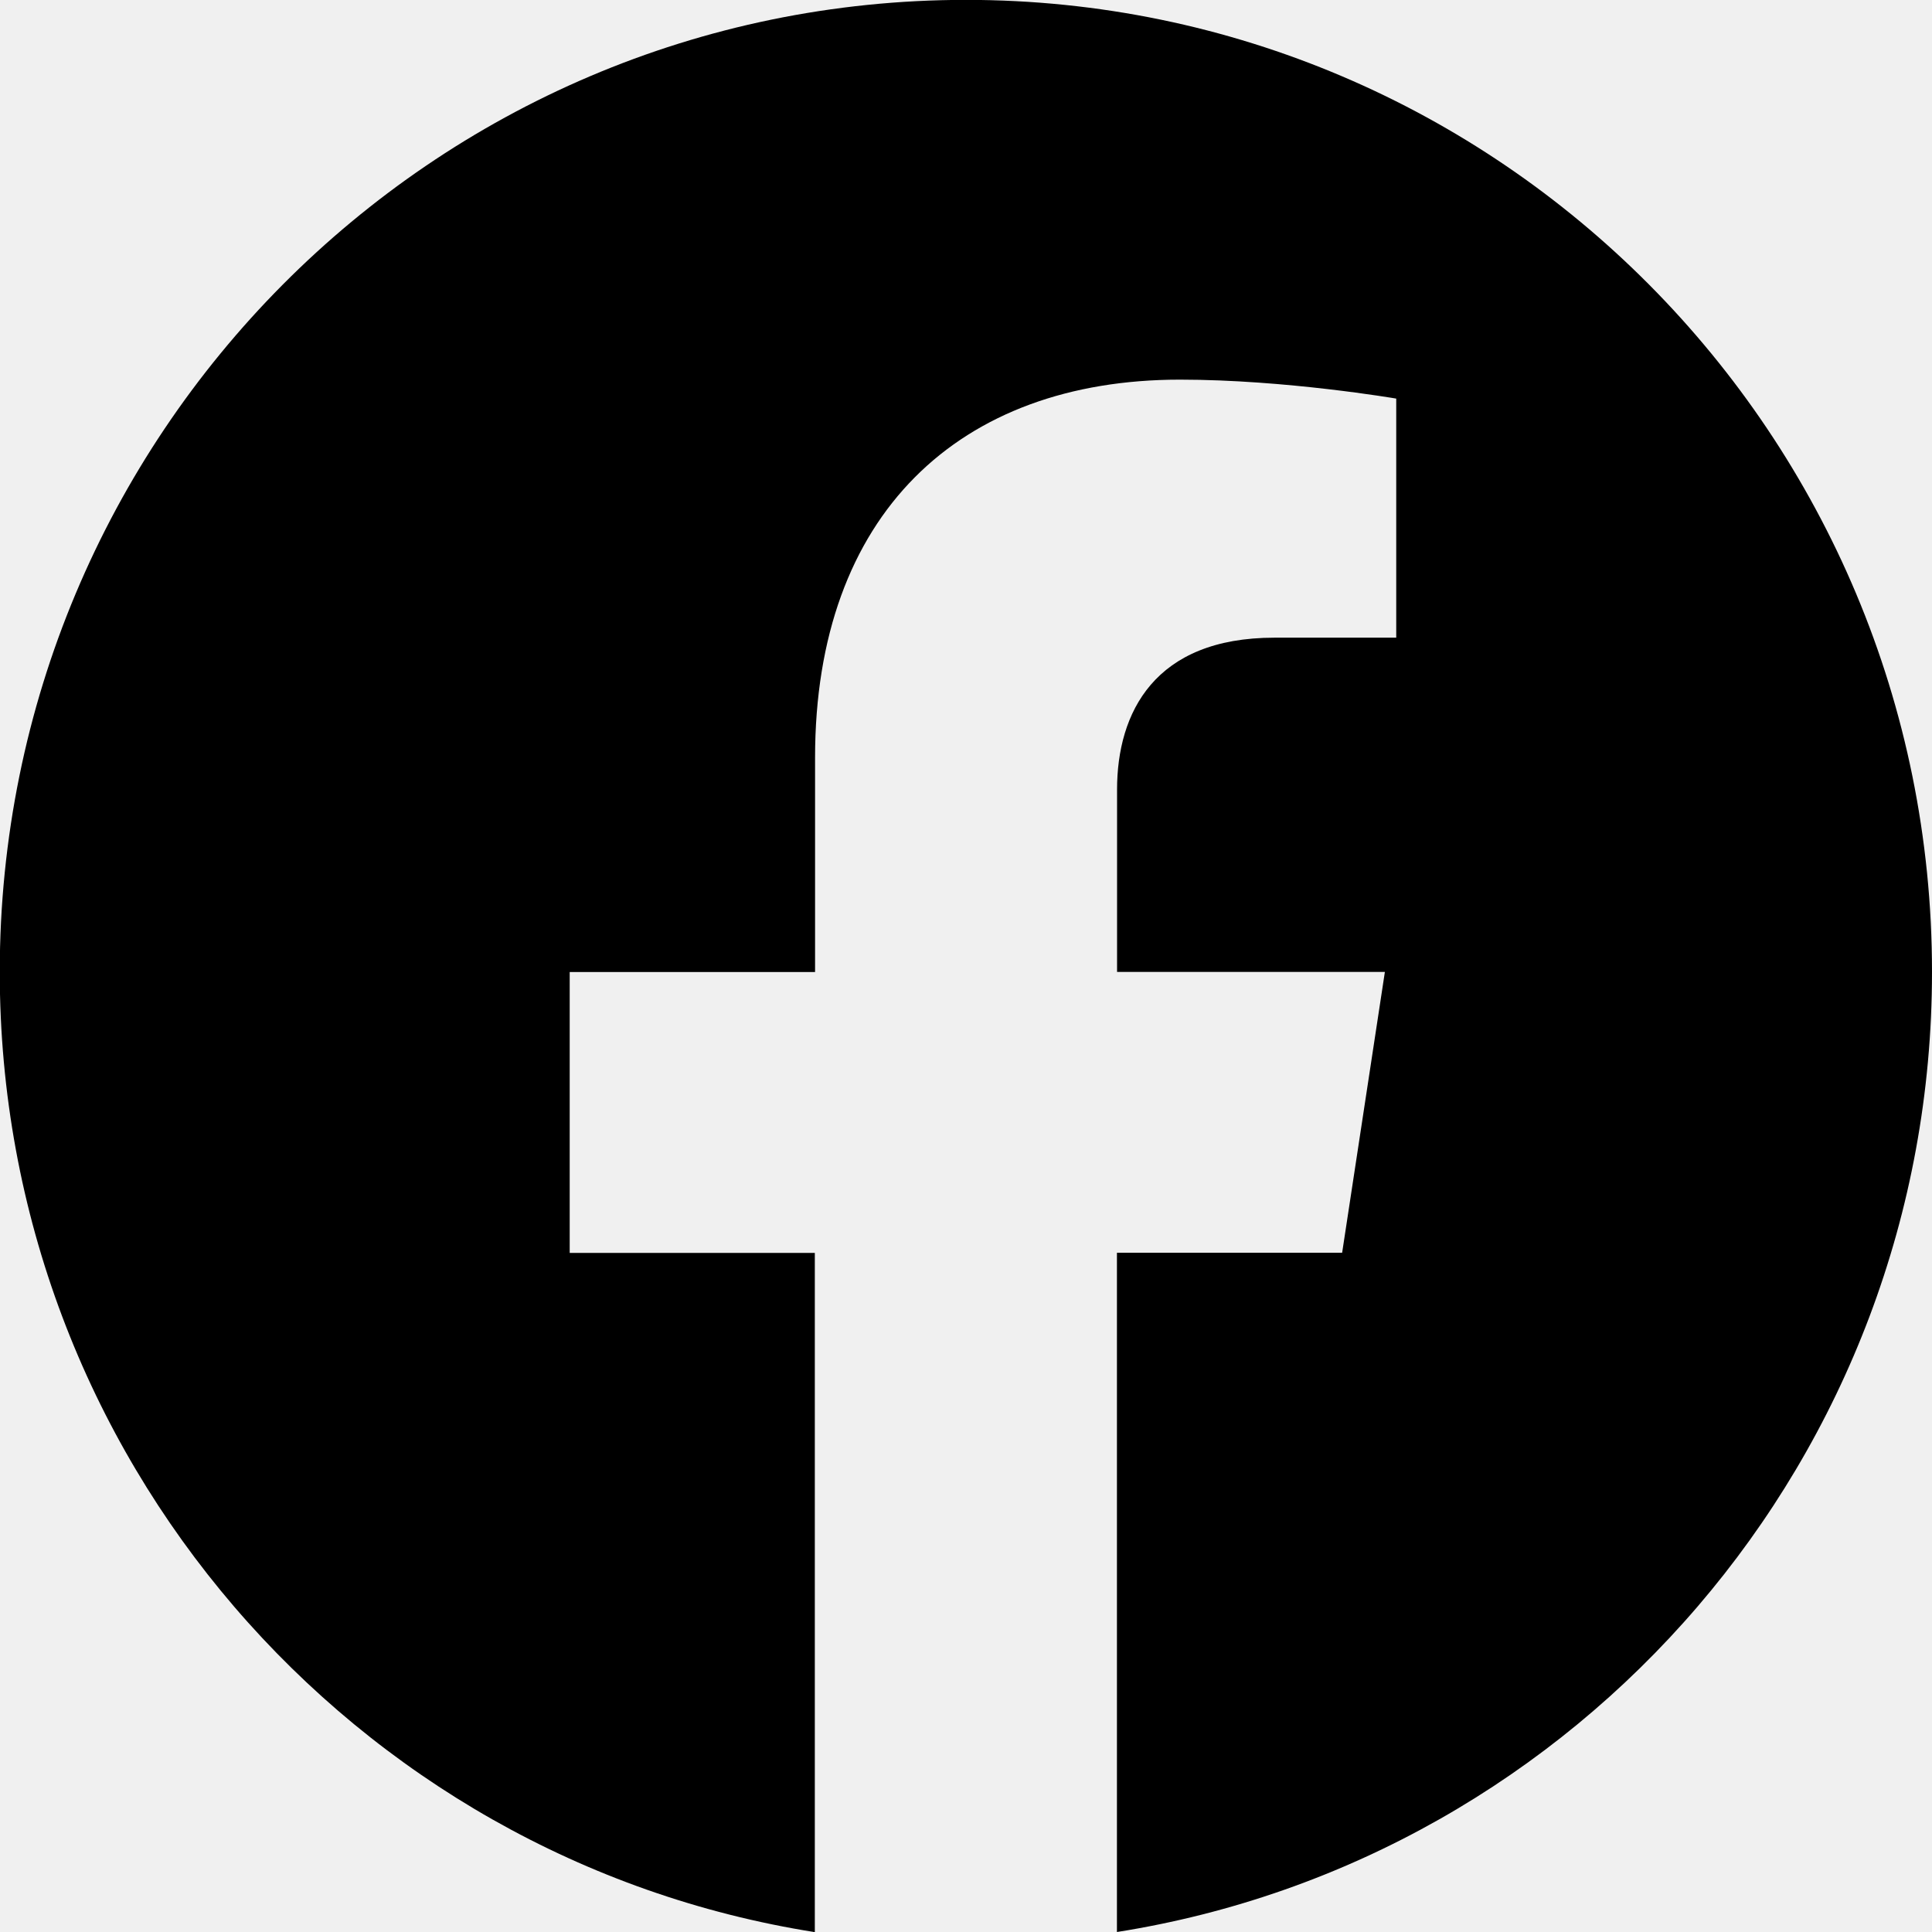
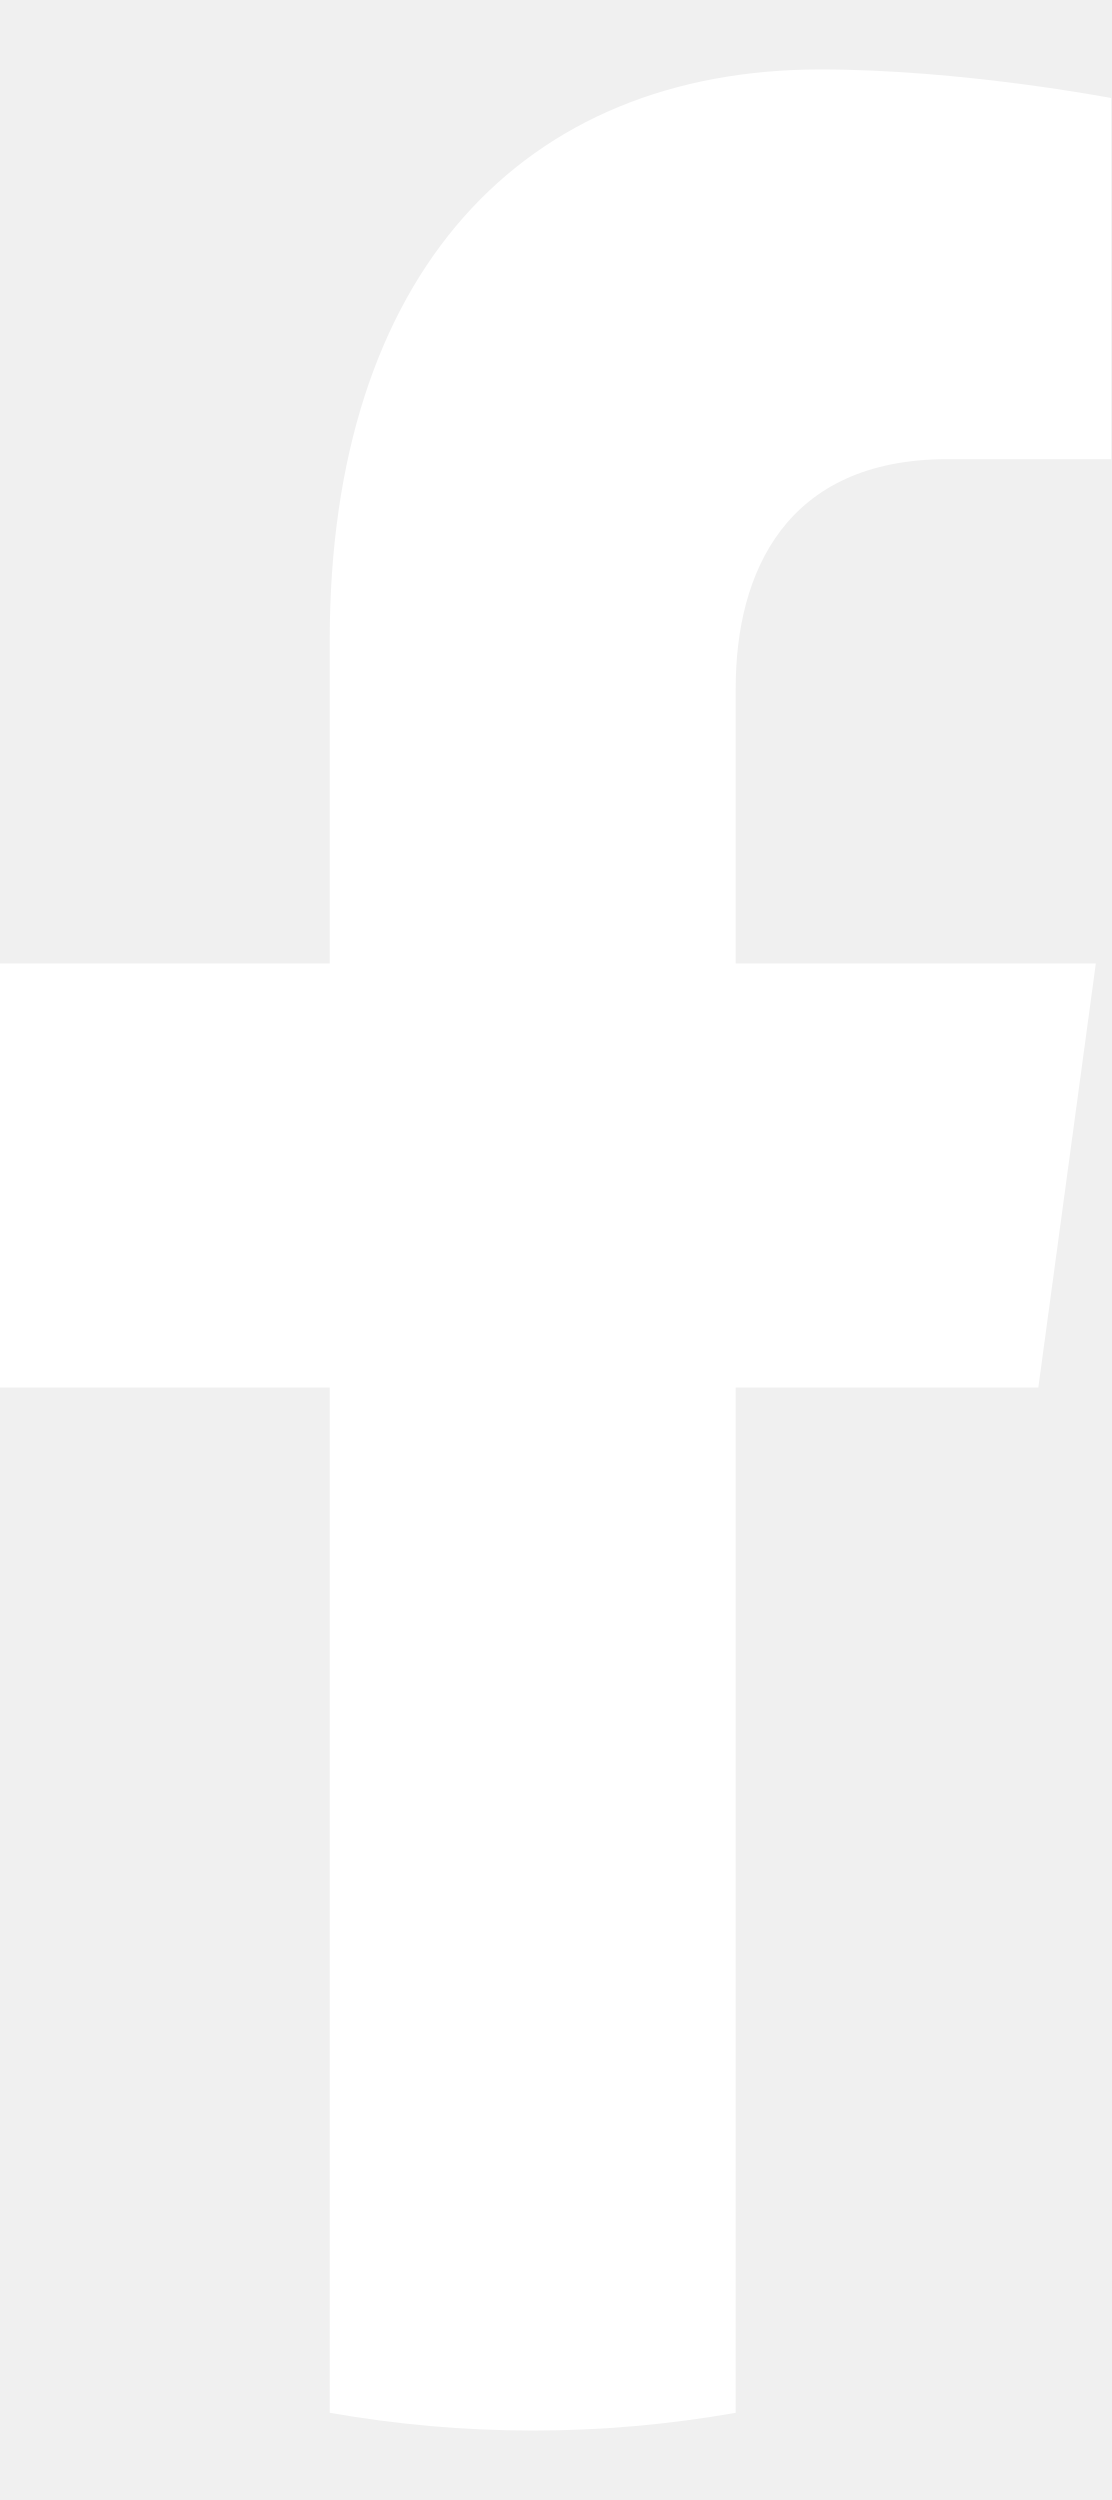
- <svg xmlns="http://www.w3.org/2000/svg" width="16" height="16" fill="currentColor" class="bi bi-facebook" viewBox="0 0 16 16">
-   <path d="M16 8.049c0-4.446-3.582-8.05-8-8.05C3.58 0-.002 3.603-.002 8.05c0 4.017 2.926 7.347 6.75 7.951v-5.625h-2.03V8.05H6.75V6.275c0-2.017 1.195-3.131 3.022-3.131.876 0 1.791.157 1.791.157v1.98h-1.009c-.993 0-1.303.621-1.303 1.258v1.51h2.218l-.354 2.326H9.25V16c3.824-.604 6.75-3.934 6.75-7.951z" />
+ <svg xmlns="http://www.w3.org/2000/svg" width="8" height="18" viewBox="0 0 8 18" fill="none">
+   <path d="M7.476 9.99L7.89 6.937H5.297V4.955C5.297 4.12 5.659 3.306 6.821 3.306H8V0.706C8 0.706 6.93 0.5 5.907 0.5C3.771 0.5 2.374 1.962 2.374 4.61V6.937H0V9.99H2.374V17.372C2.851 17.456 3.339 17.5 3.836 17.5C4.333 17.5 4.821 17.456 5.297 17.372V9.99H7.476Z" fill="white" />
</svg>
